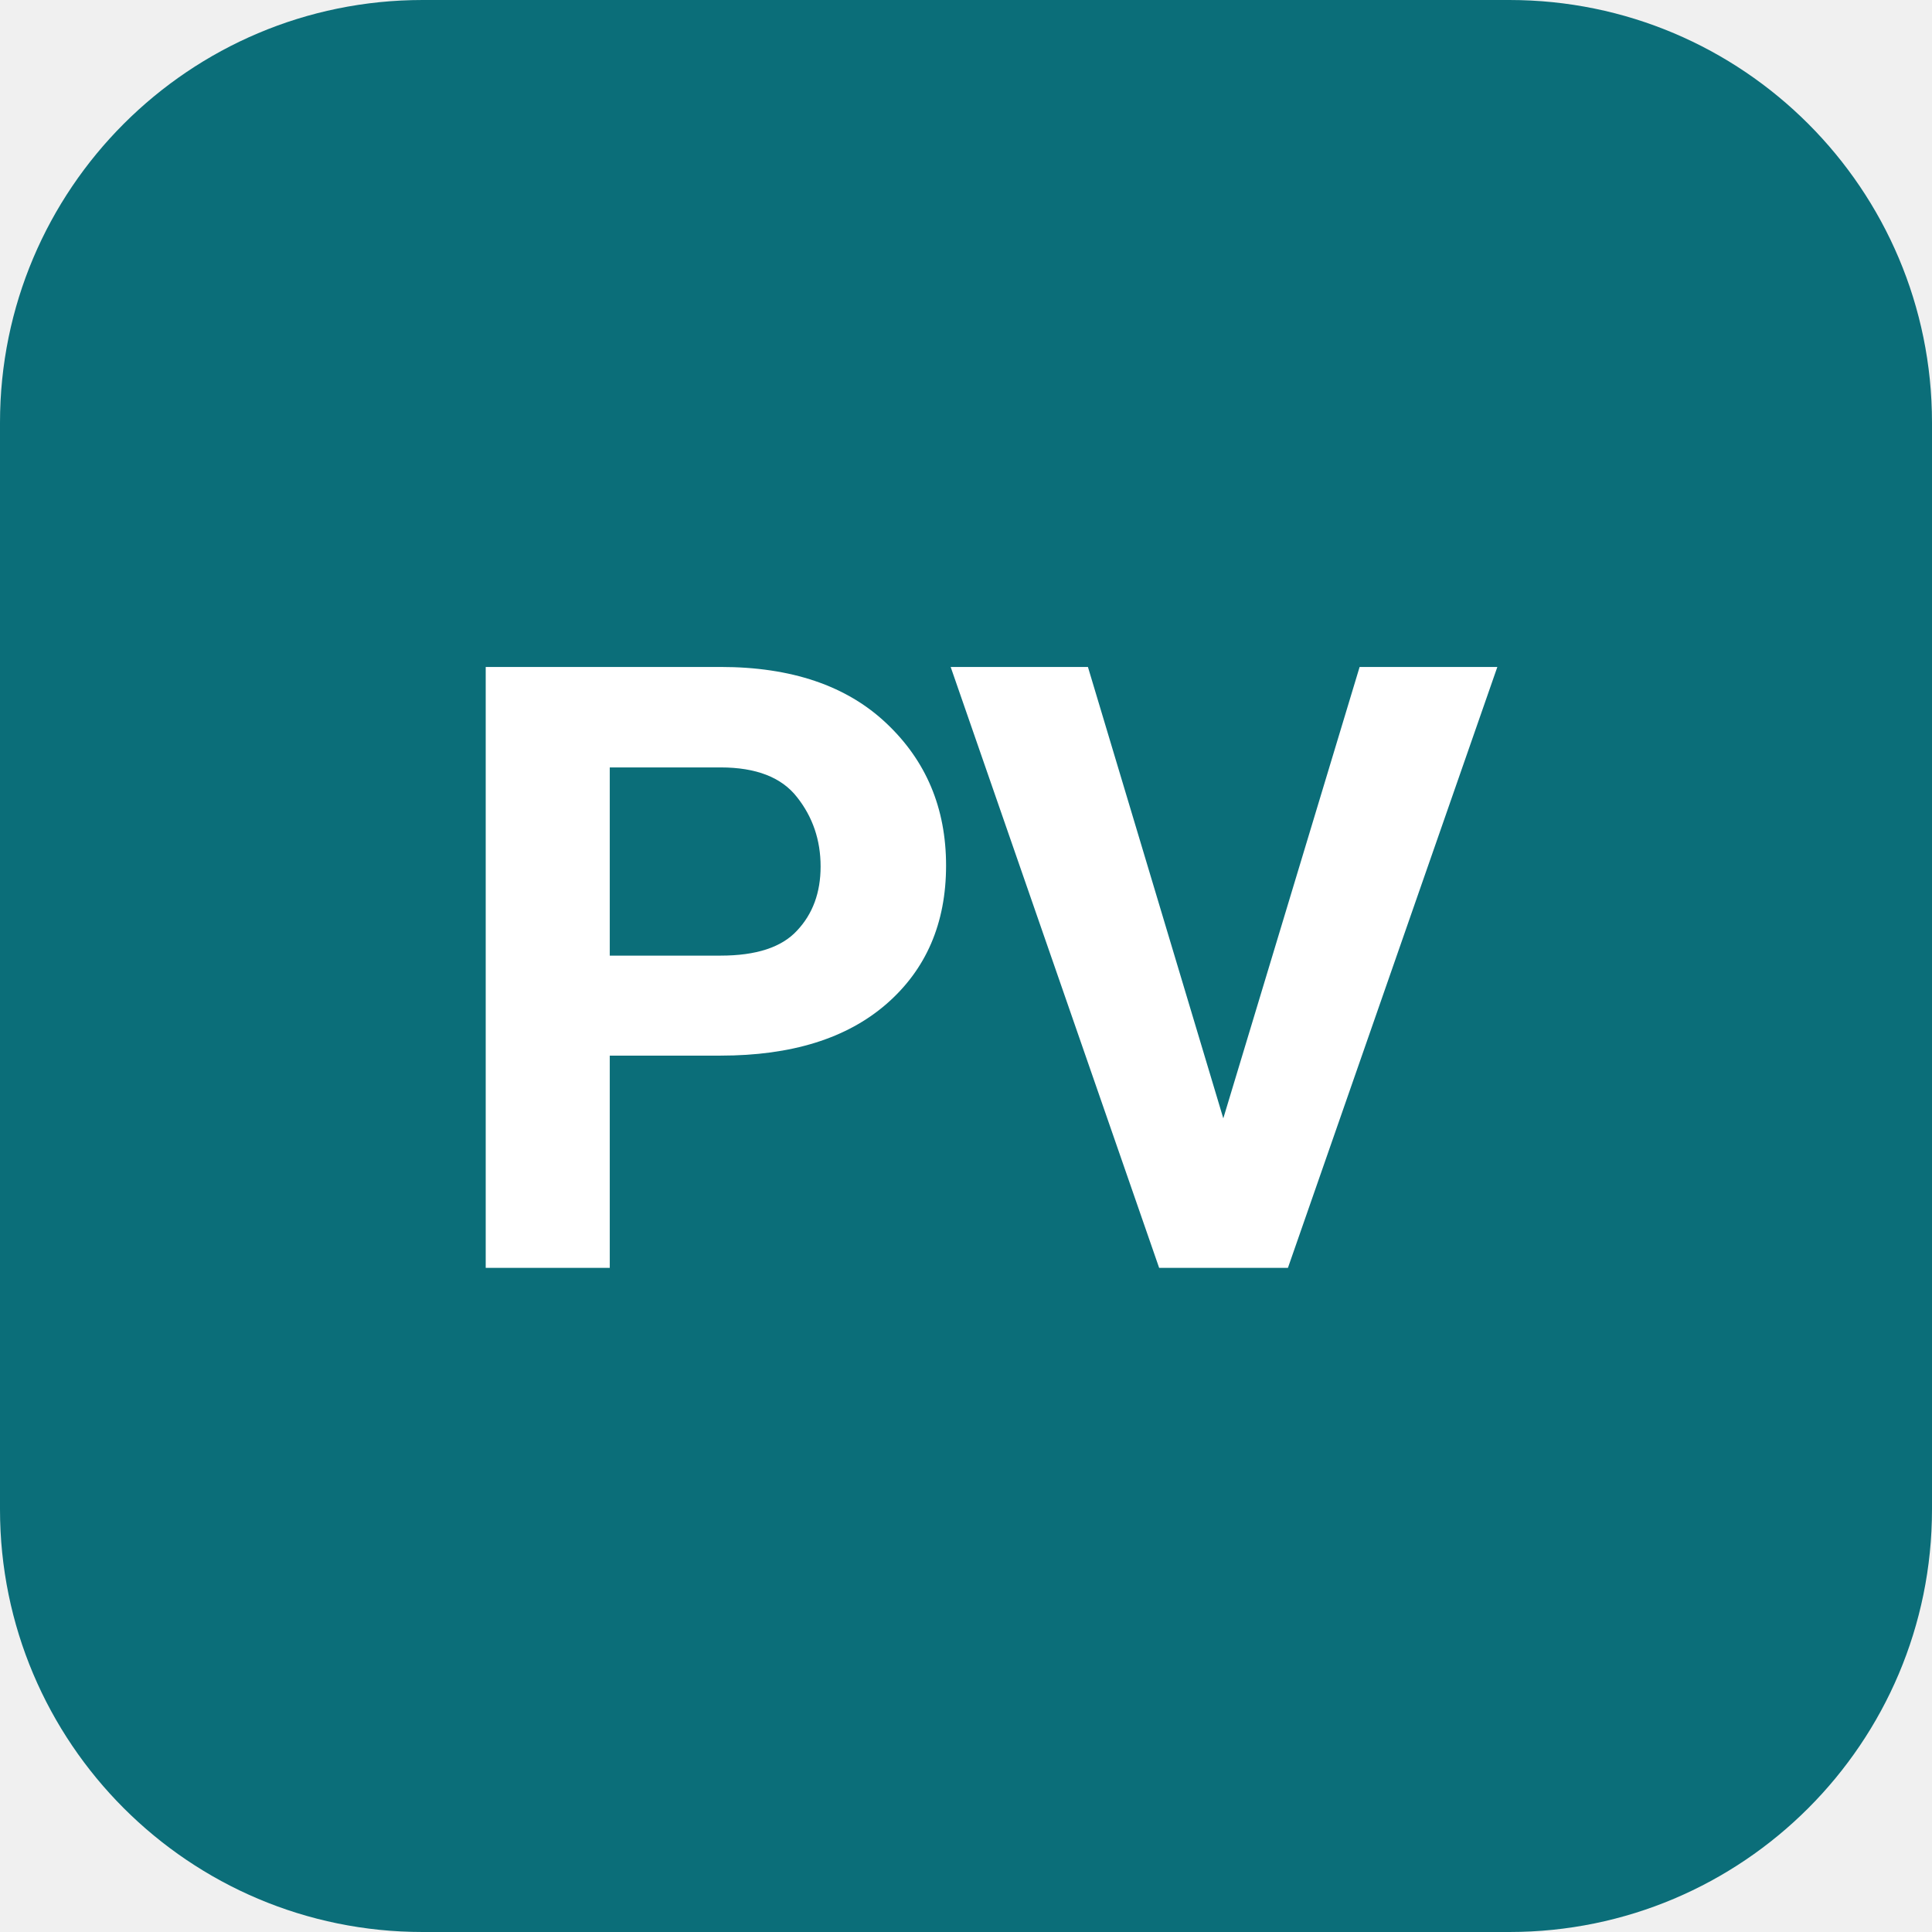
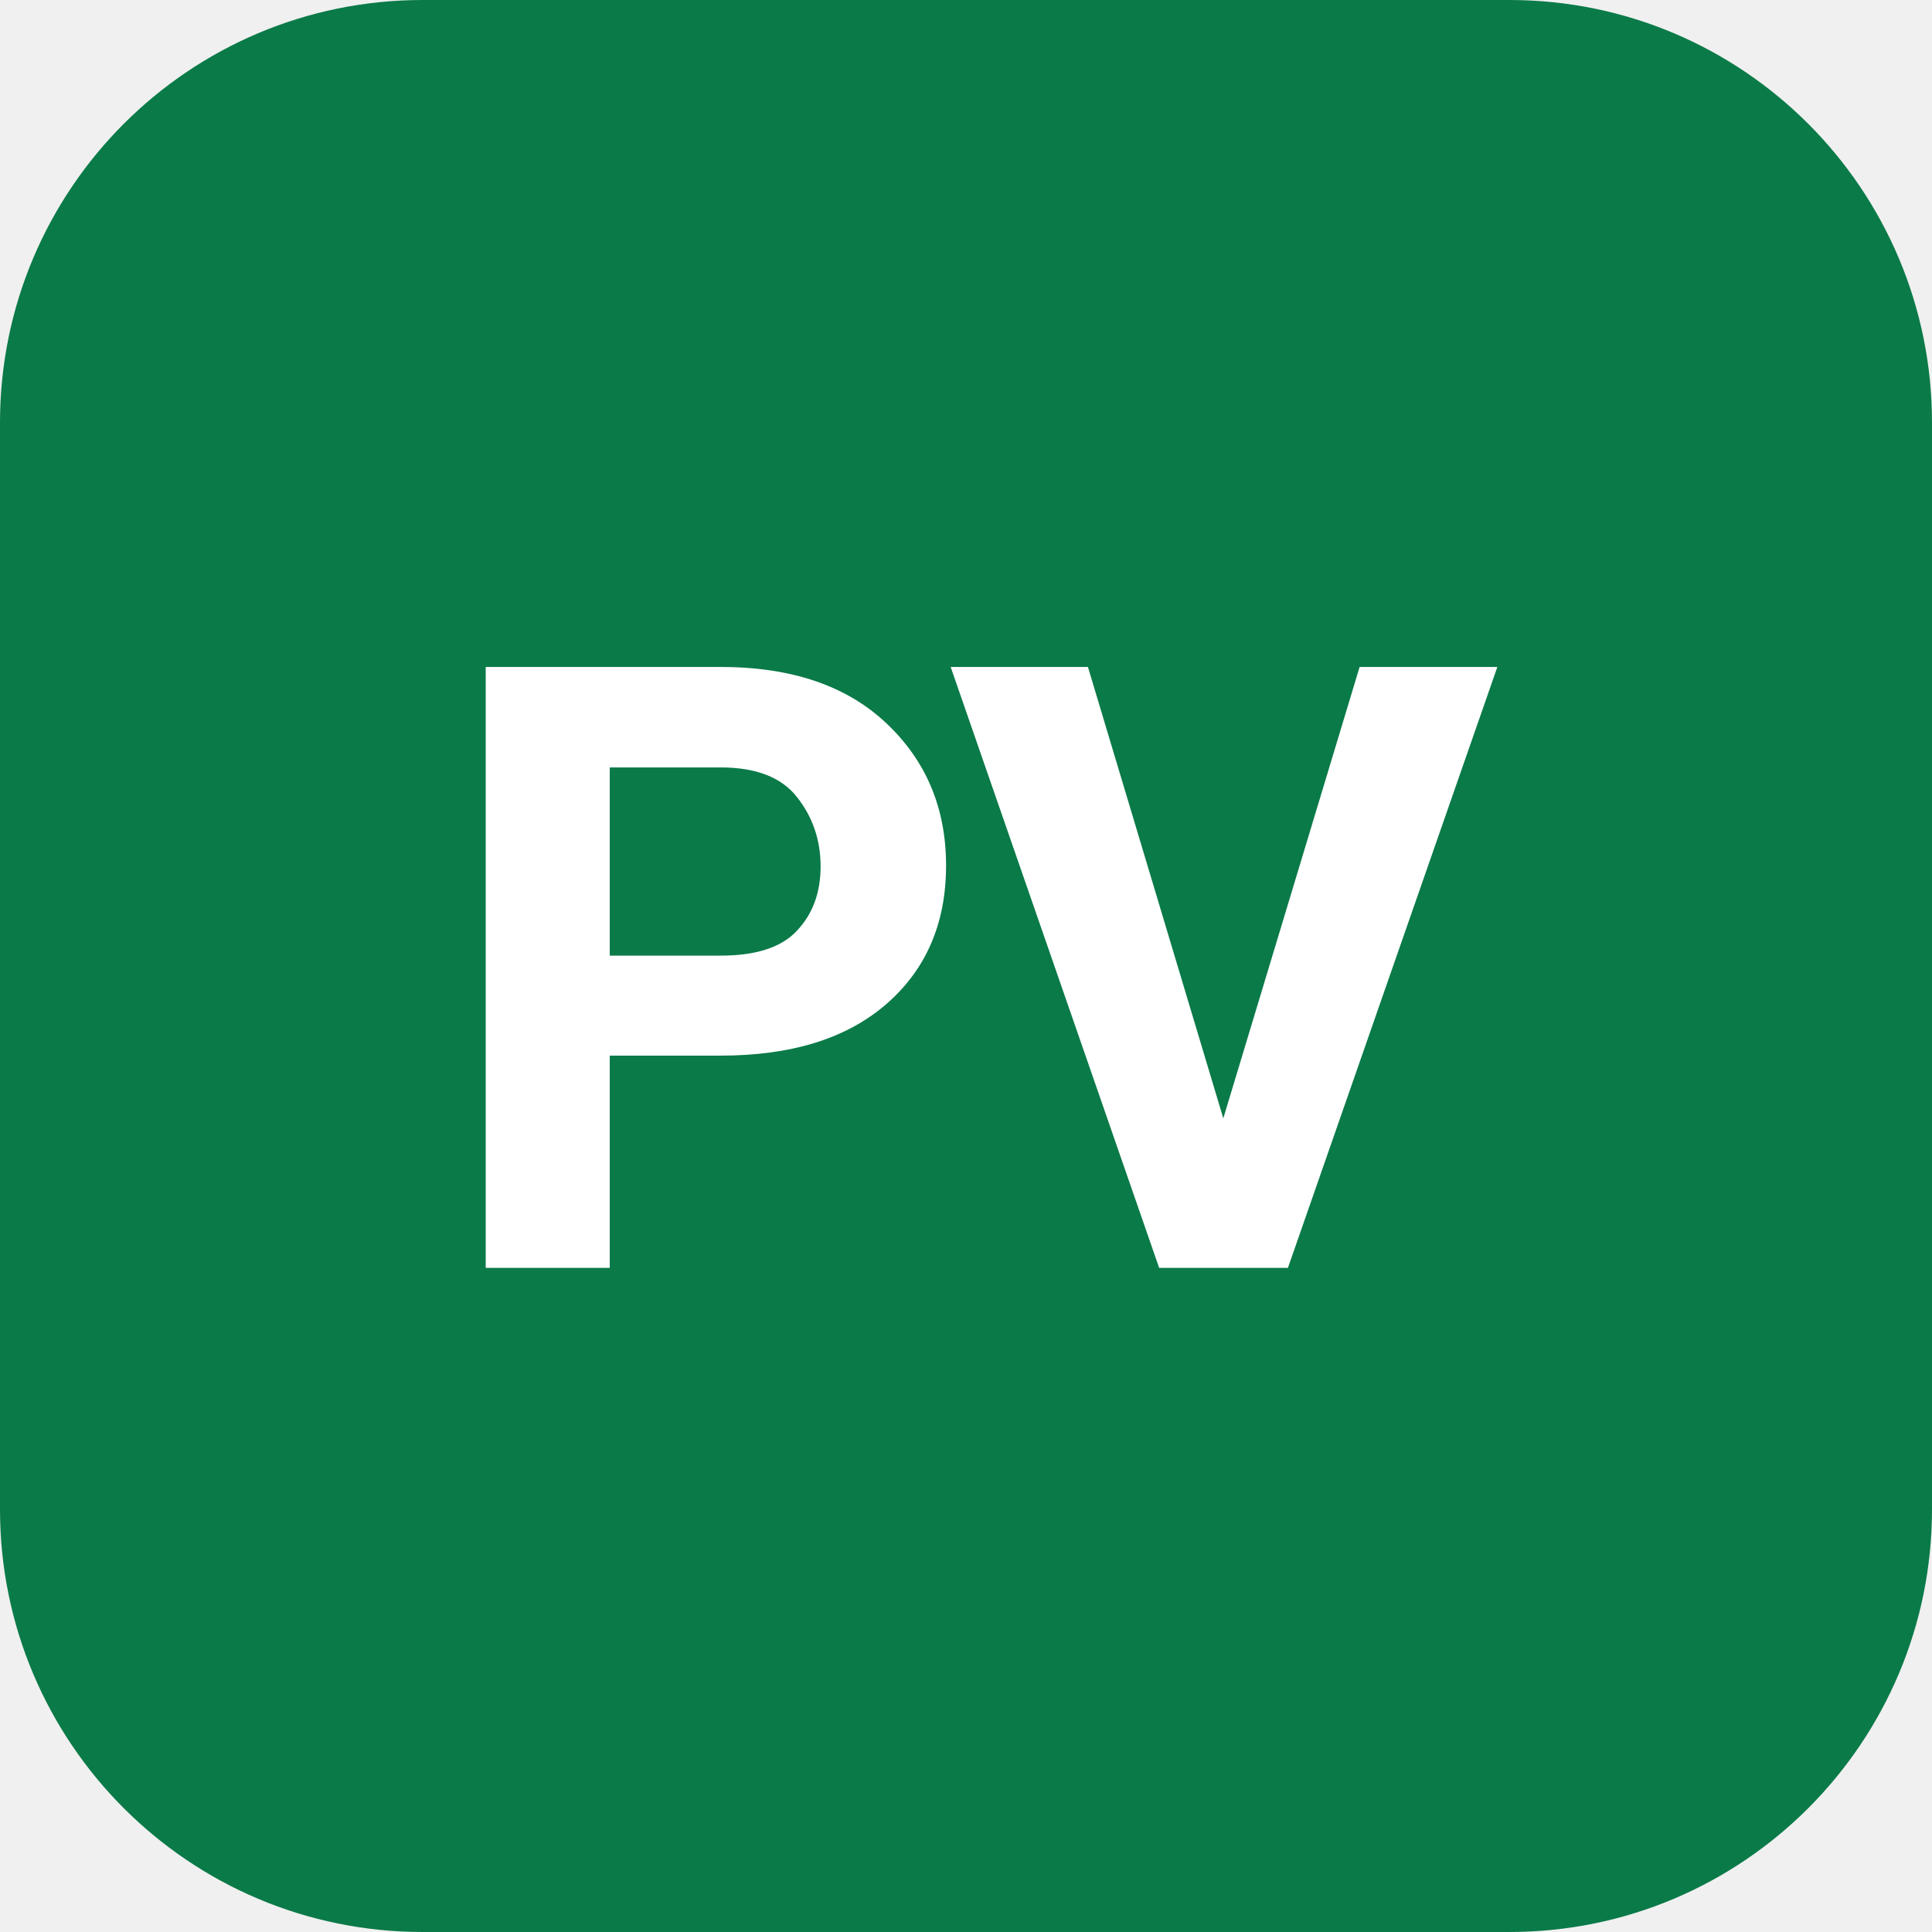
<svg xmlns="http://www.w3.org/2000/svg" viewBox="0 0 64 64">
-   <rect width="64" height="64" rx="14" fill="#0b6e79" />
+   <rect width="64" height="64" rx="14" fill="#0a7a48" />
  <text x="32" y="42" text-anchor="middle" font-family="system-ui,-apple-system,Segoe UI,Roboto,Helvetica,Arial,sans-serif" font-size="28" font-weight="700" fill="#ffffff" letter-spacing="-1">PV</text>
</svg>
